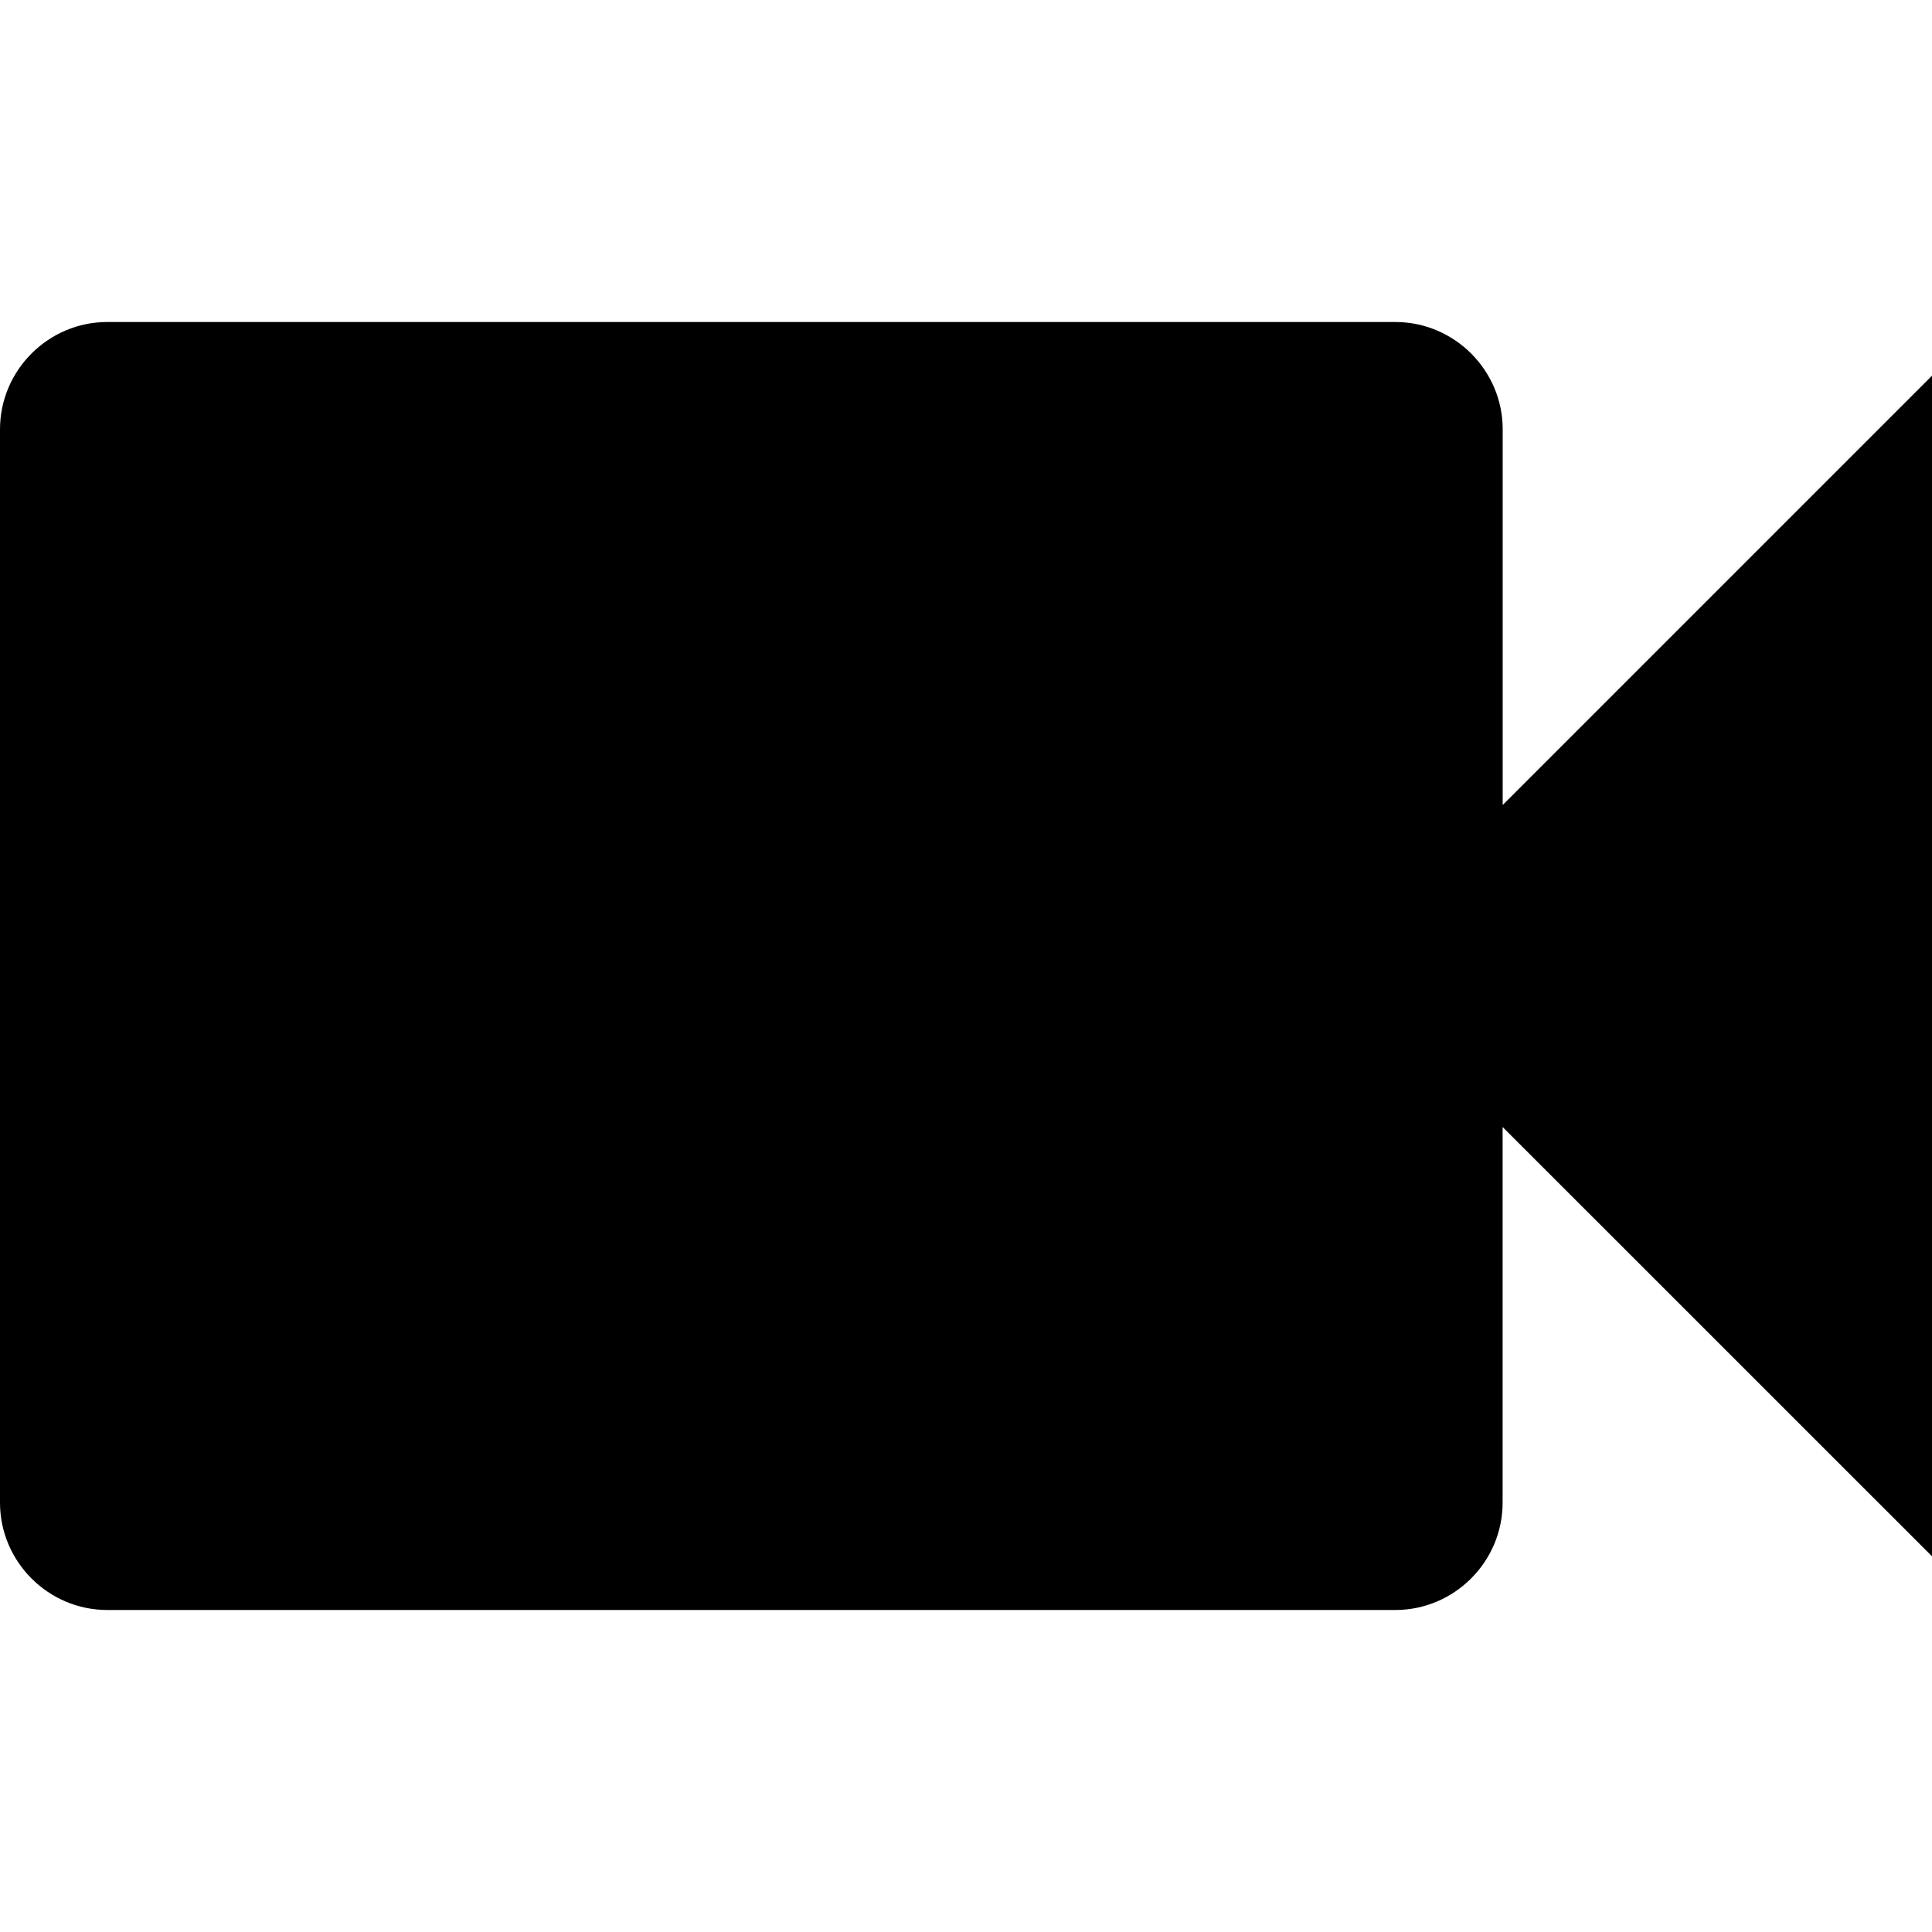
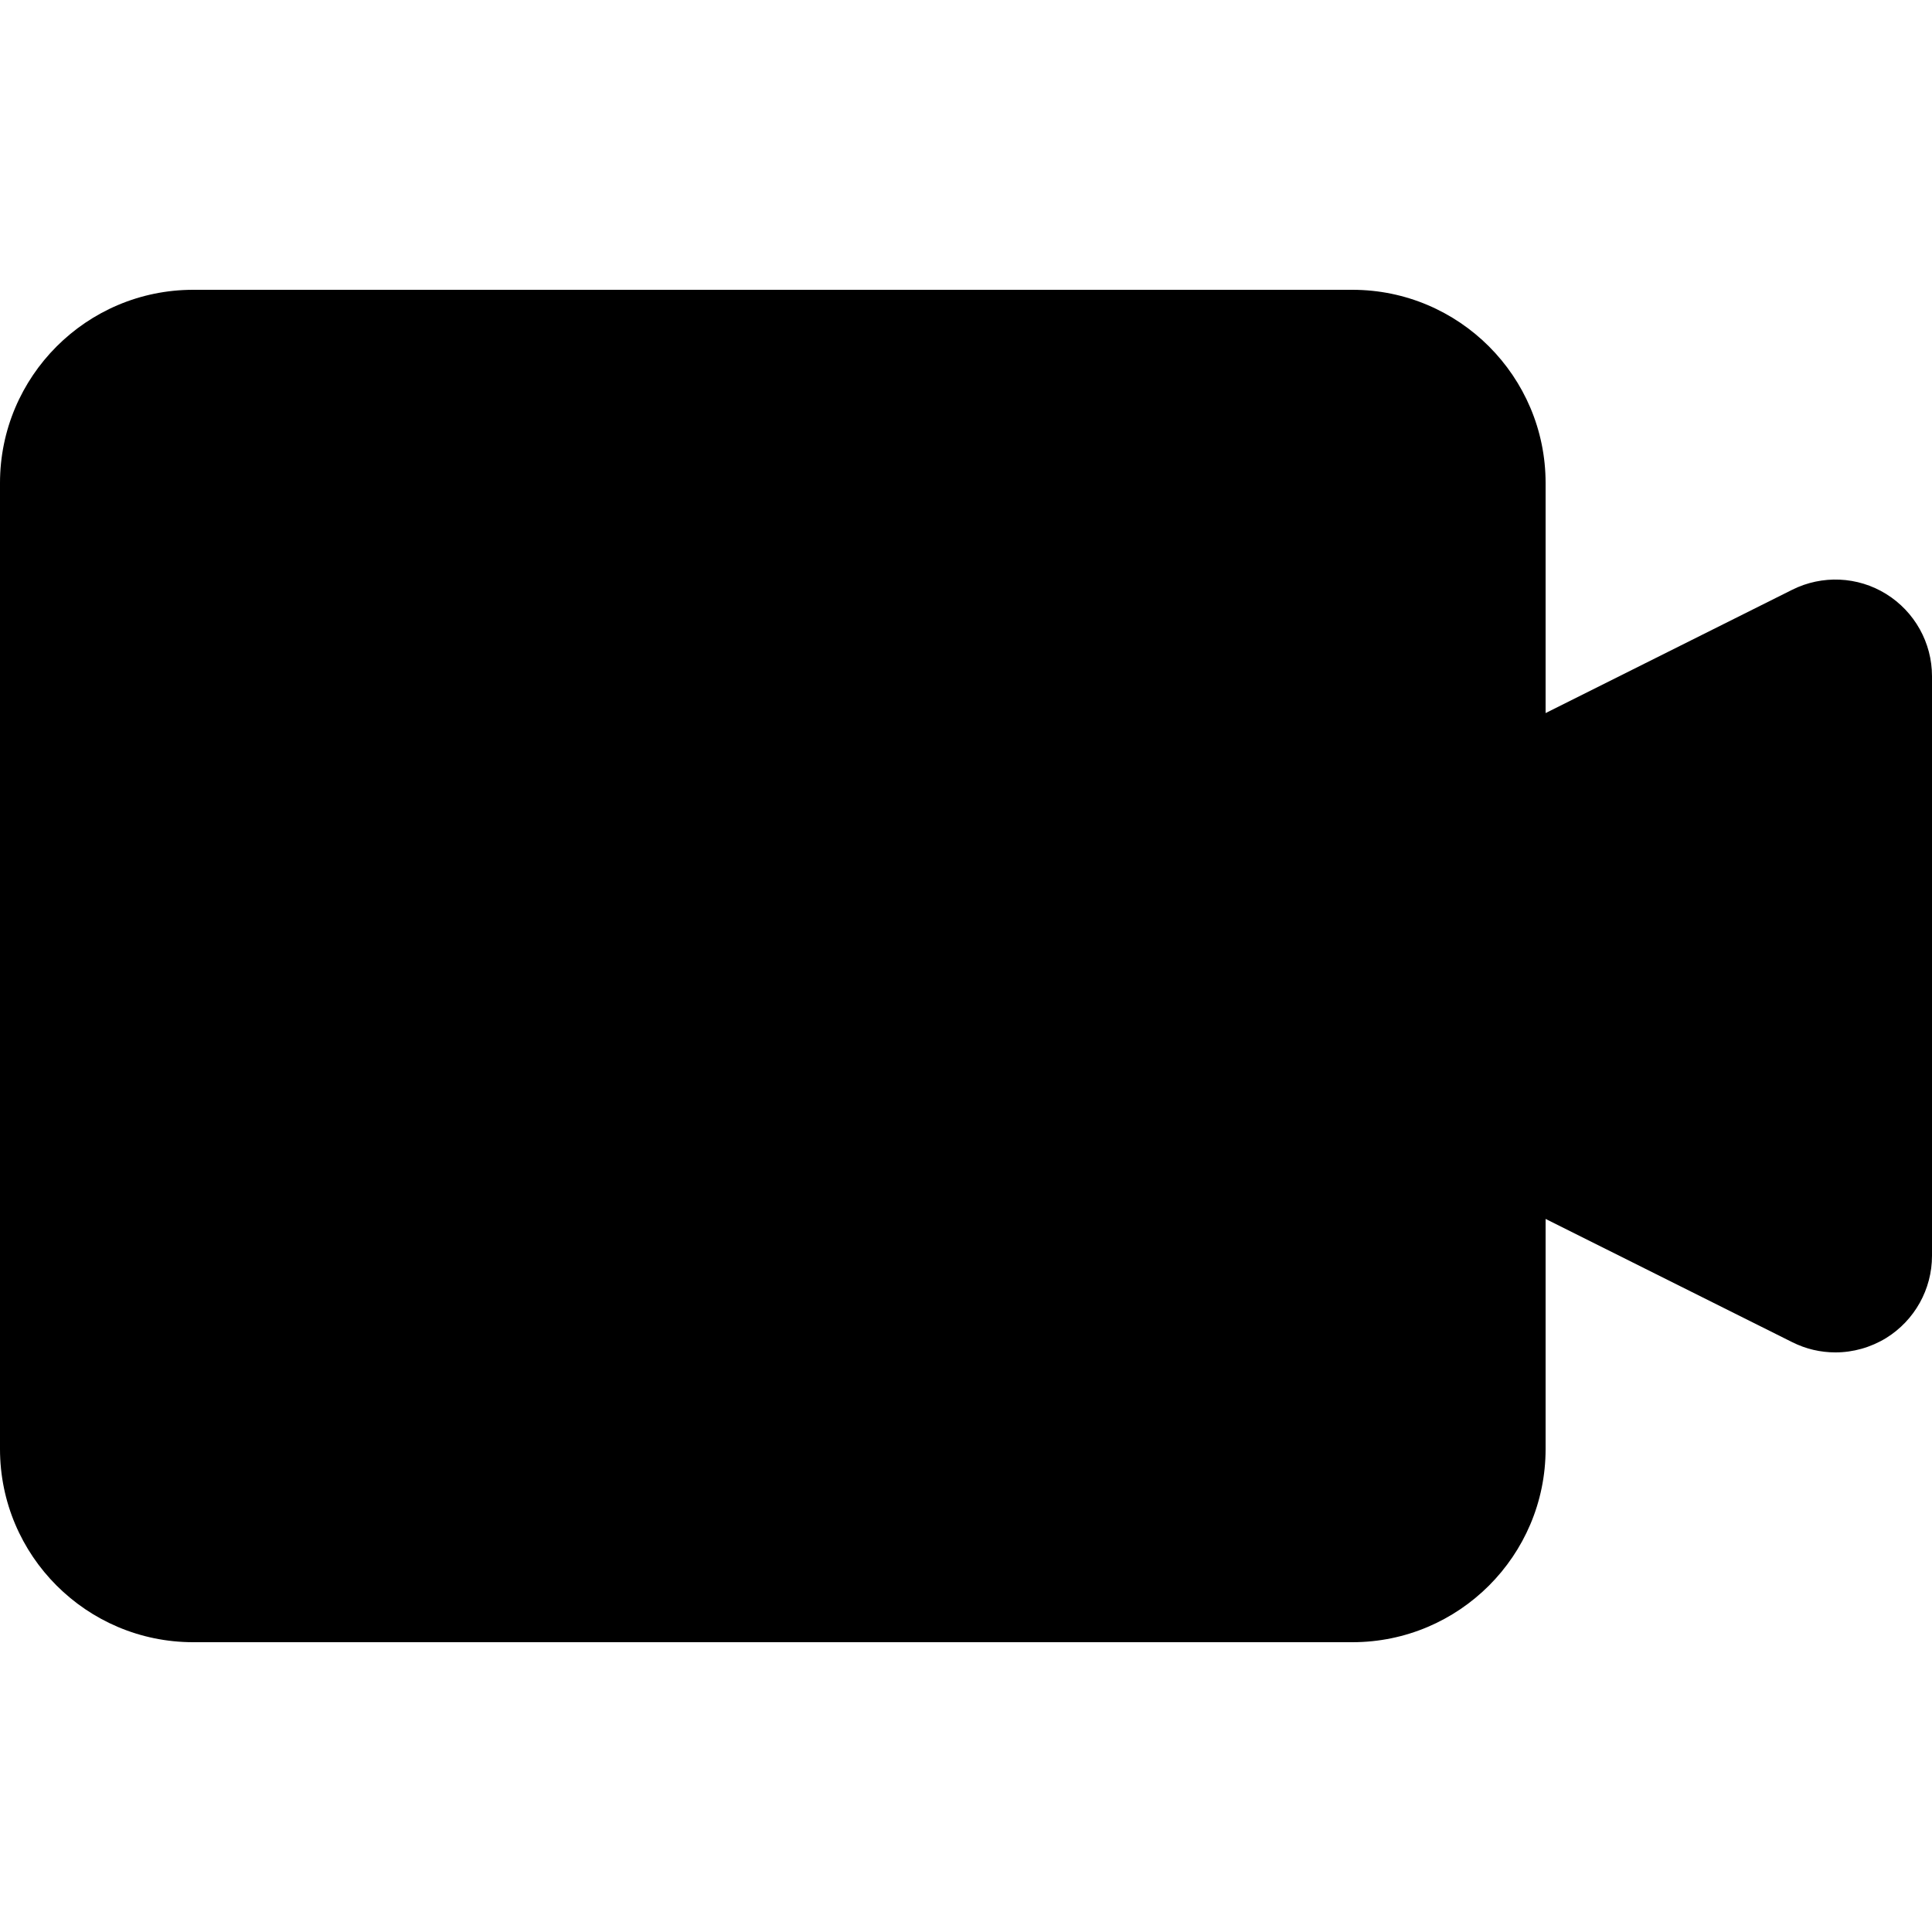
<svg xmlns="http://www.w3.org/2000/svg" width="24" height="24" viewBox="0 0 24 24">
-   <path fill="black" d="M 18.667,10 V 5.333 C 18.667,4.6 18.067,4 17.333,4 H 1.333 C 0.6,4 0,4.6 0,5.333 V 18.667 C 0,19.4 0.6,20 1.333,20 H 17.333 c 0.733,0 1.333,-0.6 1.333,-1.333 V 14 L 24,19.333 V 4.667 Z" />
+   <path fill="black" d="M 23.431,7.379 C 23.077,7.159 22.634,7.141 22.264,7.326 L 19.2,8.858 V 6 C 19.2,4.676 18.124,3.6 16.8,3.6 H 2.4 C 1.076,3.6 0,4.676 0,6 v 12 c 0,1.325 1.076,2.4 2.4,2.4 h 14.4 c 1.324,0 2.4,-1.075 2.4,-2.4 v -2.858 l 3.064,1.531 C 22.433,16.758 22.616,16.8 22.8,16.8 c 0.22,0 0.438,-0.061 0.631,-0.179 C 23.784,16.402 24,16.016 24,15.6 V 8.4 C 24,7.984 23.784,7.598 23.431,7.379 Z" />
</svg>
